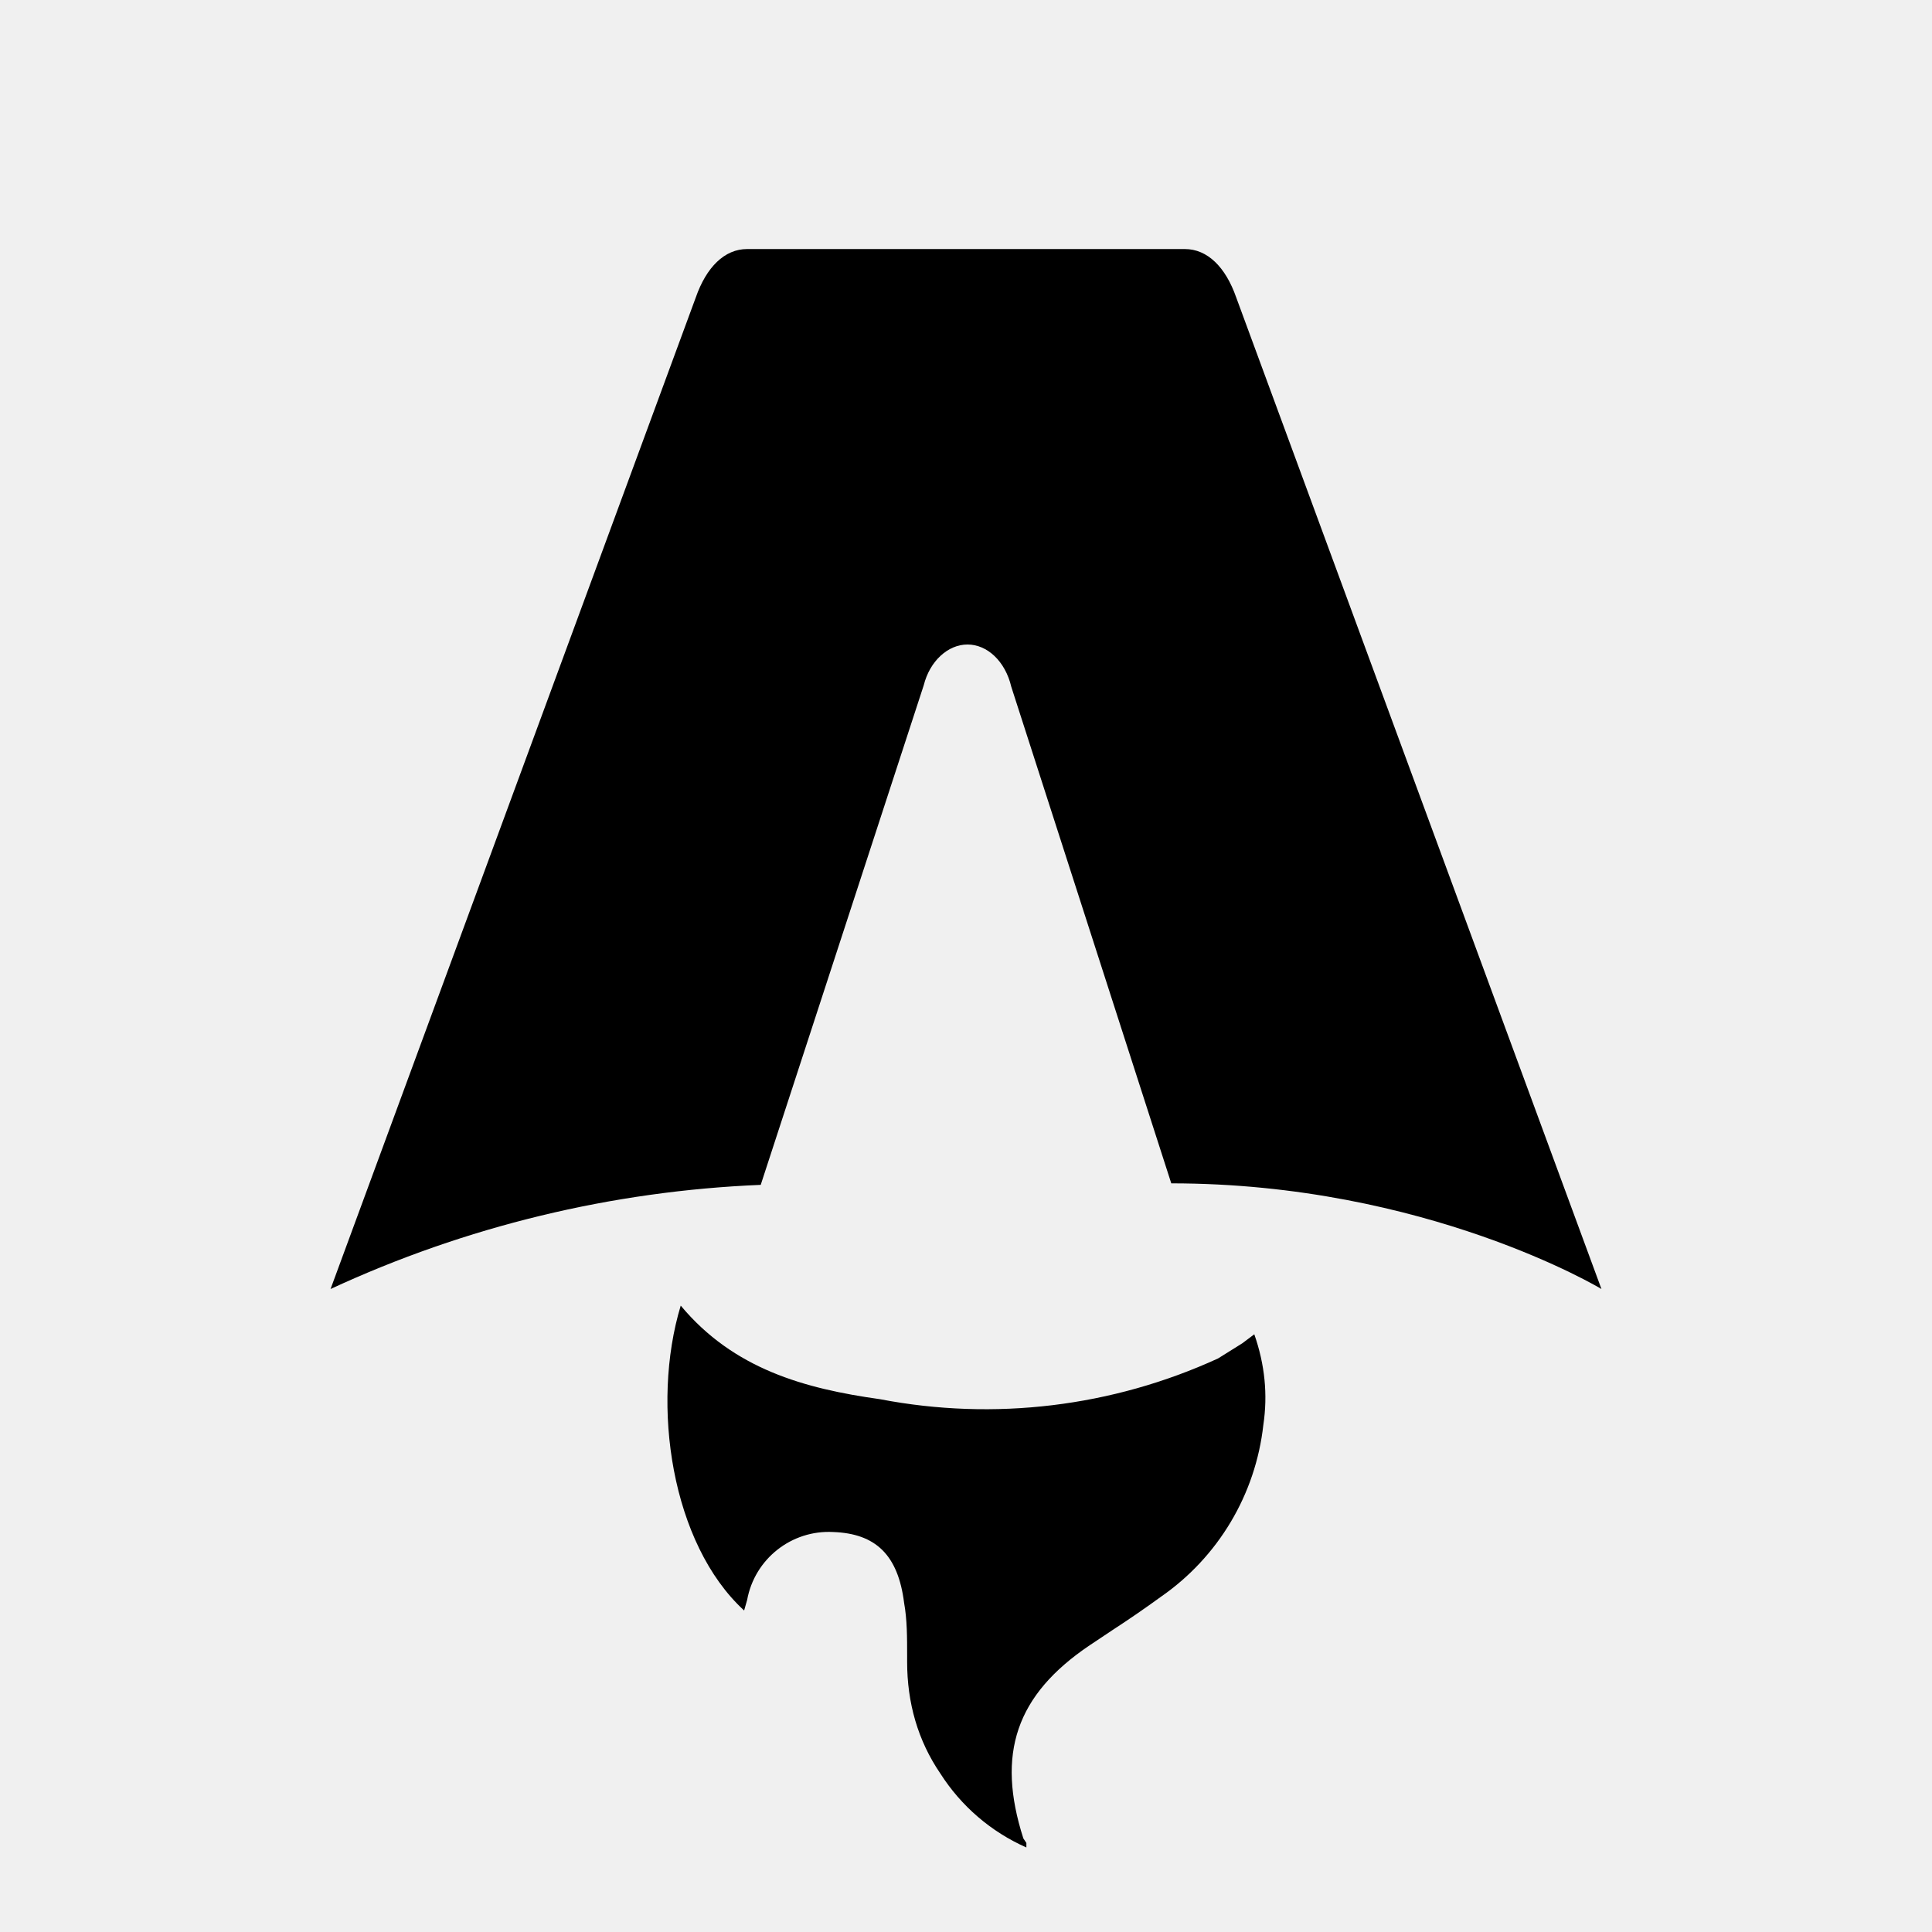
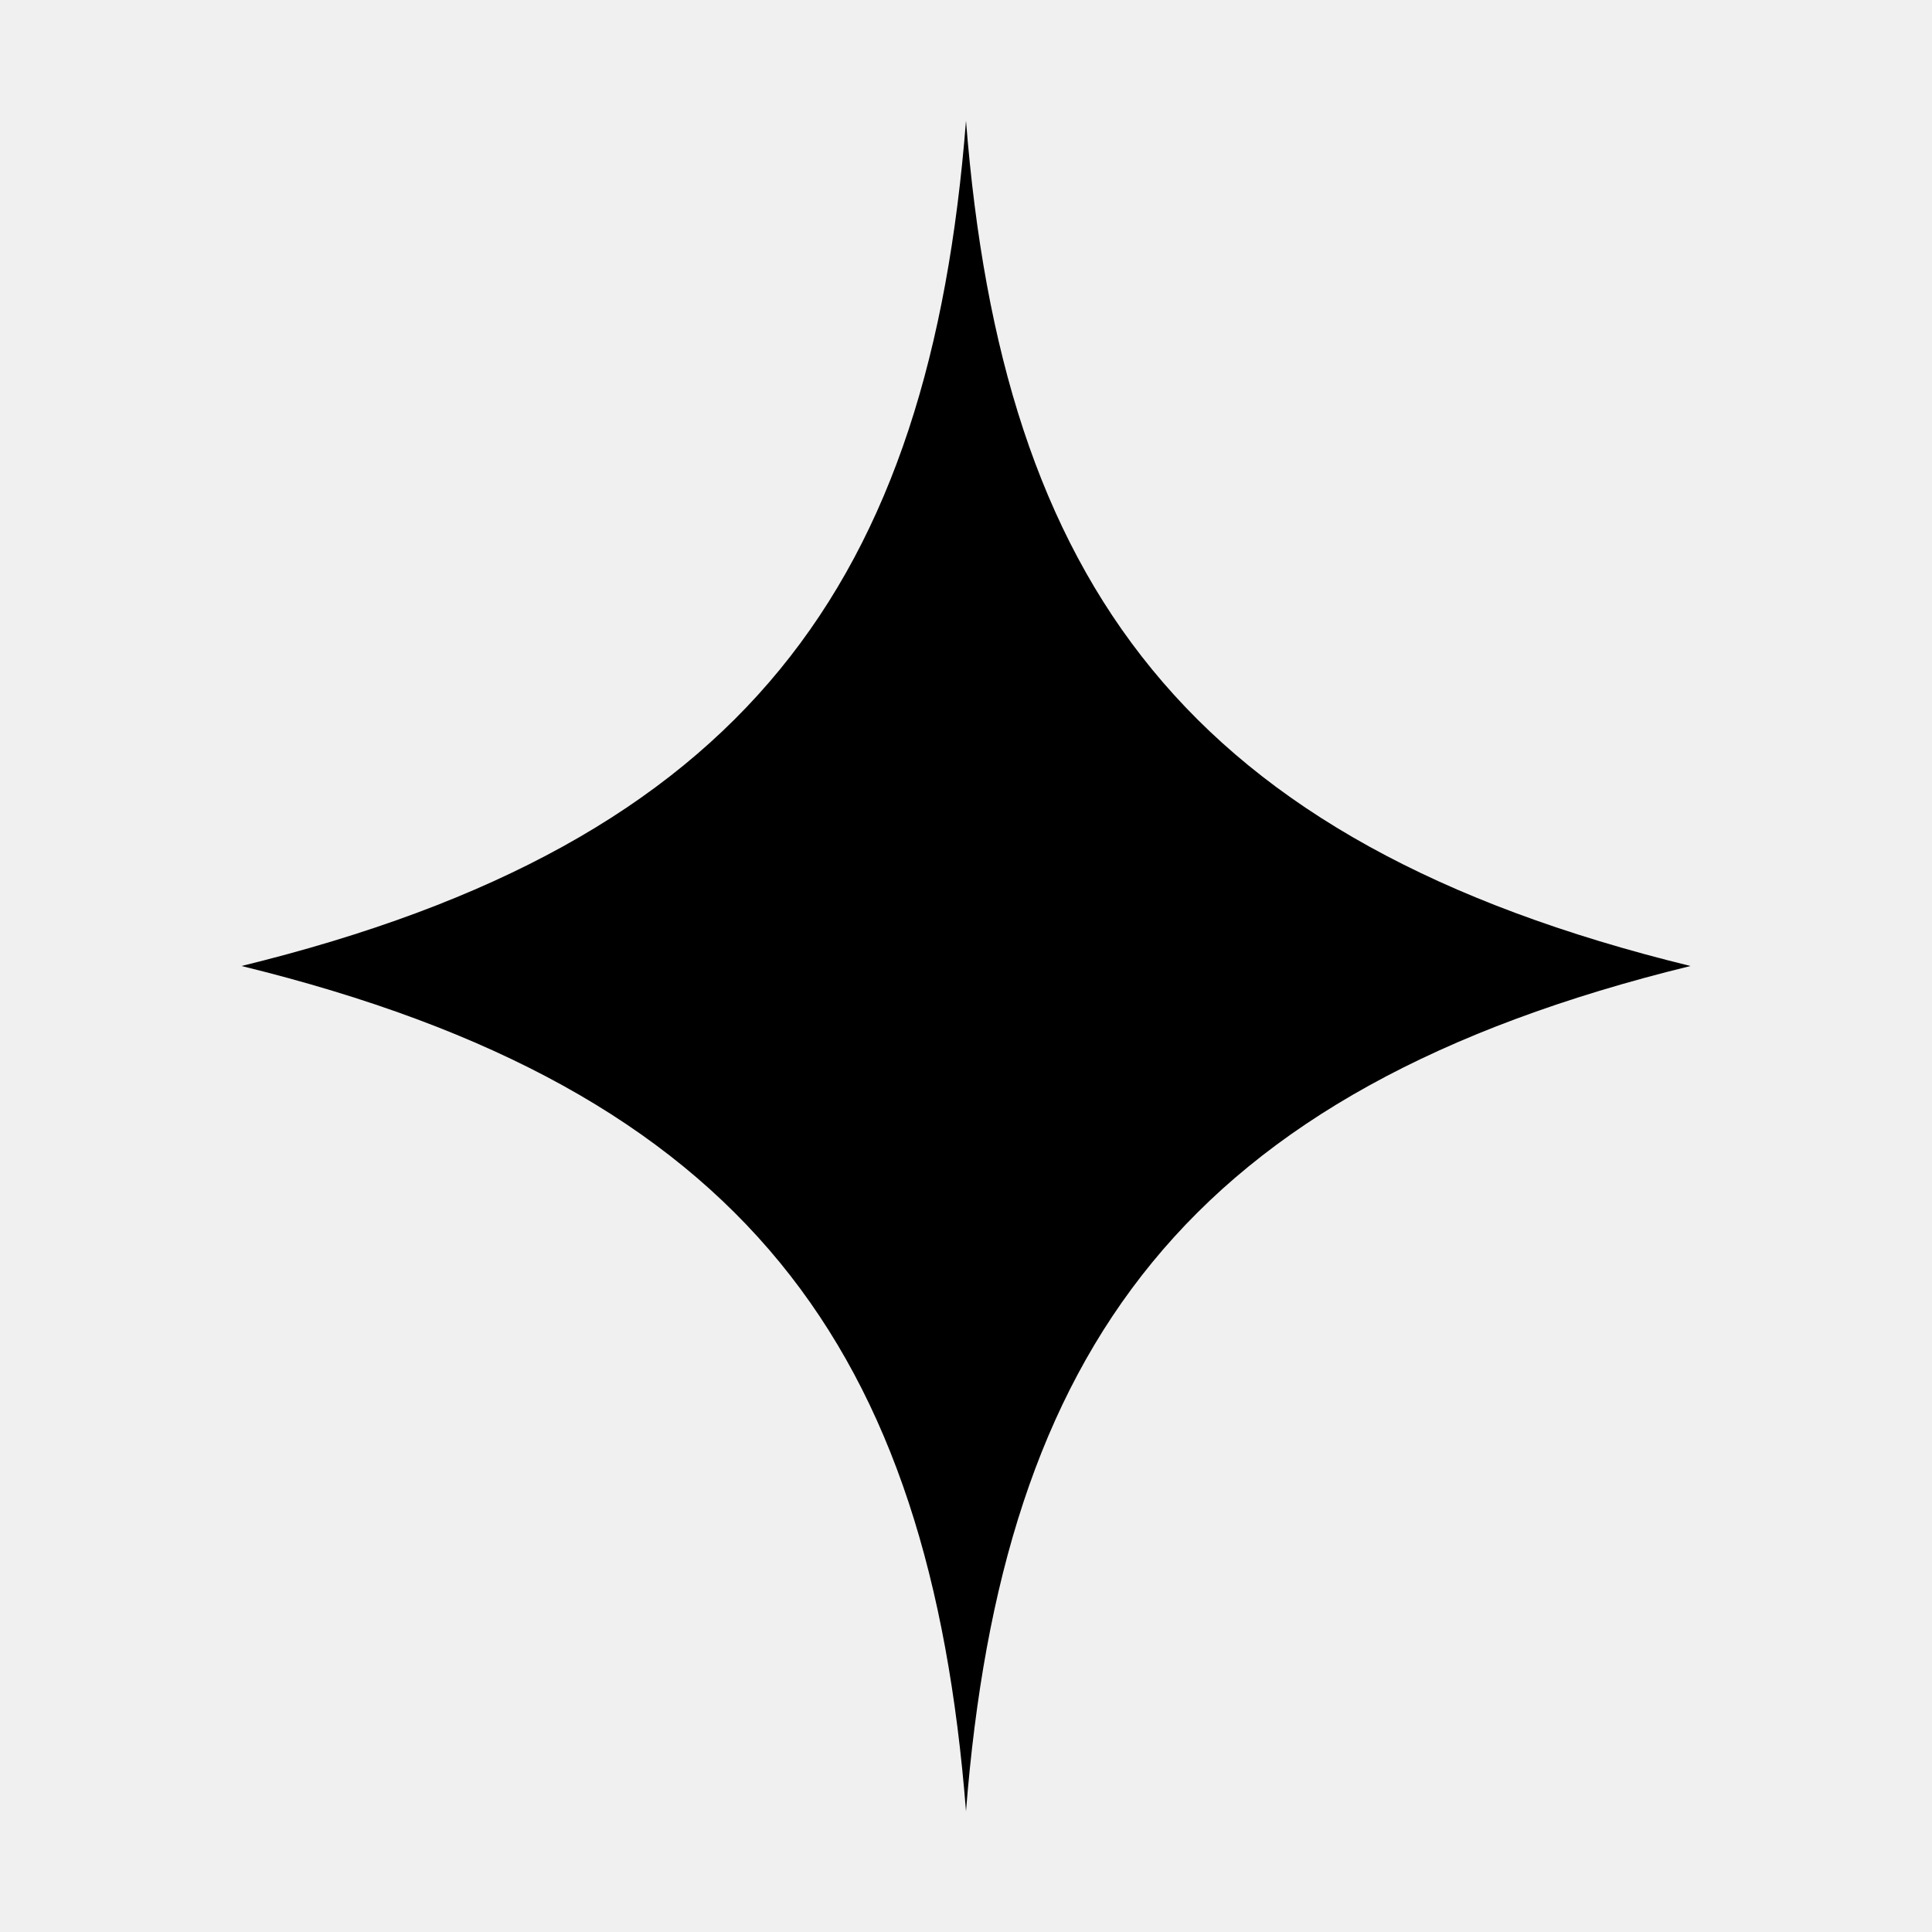
- <svg xmlns="http://www.w3.org/2000/svg" fill="none" viewBox="0 0 128 128">
-   <path d="M50.4 78.5a75.1 75.1 0 0 0-28.5 6.9l24.2-65.7c.7-2 1.9-3.2 3.4-3.2h29c1.5 0 2.7 1.2 3.4 3.2l24.2 65.7s-11.6-7-28.5-7L67 45.5c-.4-1.7-1.6-2.8-2.9-2.8-1.3 0-2.5 1.1-2.9 2.7L50.4 78.5Zm-1.1 28.2Zm-4.2-20.2c-2 6.6-.6 15.8 4.2 20.2a17.5 17.5 0 0 1 .2-.7 5.5 5.5 0 0 1 5.7-4.5c2.8.1 4.3 1.5 4.7 4.7.2 1.1.2 2.3.2 3.5v.4c0 2.7.7 5.2 2.2 7.4a13 13 0 0 0 5.7 4.9v-.3l-.2-.3c-1.8-5.6-.5-9.5 4.4-12.8l1.5-1a73 73 0 0 0 3.2-2.2 16 16 0 0 0 6.8-11.4c.3-2 .1-4-.6-6l-.8.6-1.6 1a37 37 0 0 1-22.4 2.7c-5-.7-9.7-2-13.2-6.2Z" />
+ <svg xmlns="http://www.w3.org/2000/svg" viewBox="0 0 128 128">
+   <path d="M64 8c2.4 30.5 14.5 47.8 48 56-33.5 8.2-45.6 25.5-48 56-2.4-30.5-14.5-47.8-48-56 33.5-8.2 45.6-25.5 48-56Z" />
  <style>
-         path { fill: #000; }
-         @media (prefers-color-scheme: dark) {
-             path { fill: #FFF; }
-         }
-     </style>
+     path { fill: #000; }
+     @media (prefers-color-scheme: dark) {
+       path { fill: #fff; }
+     }
+   </style>
</svg>
